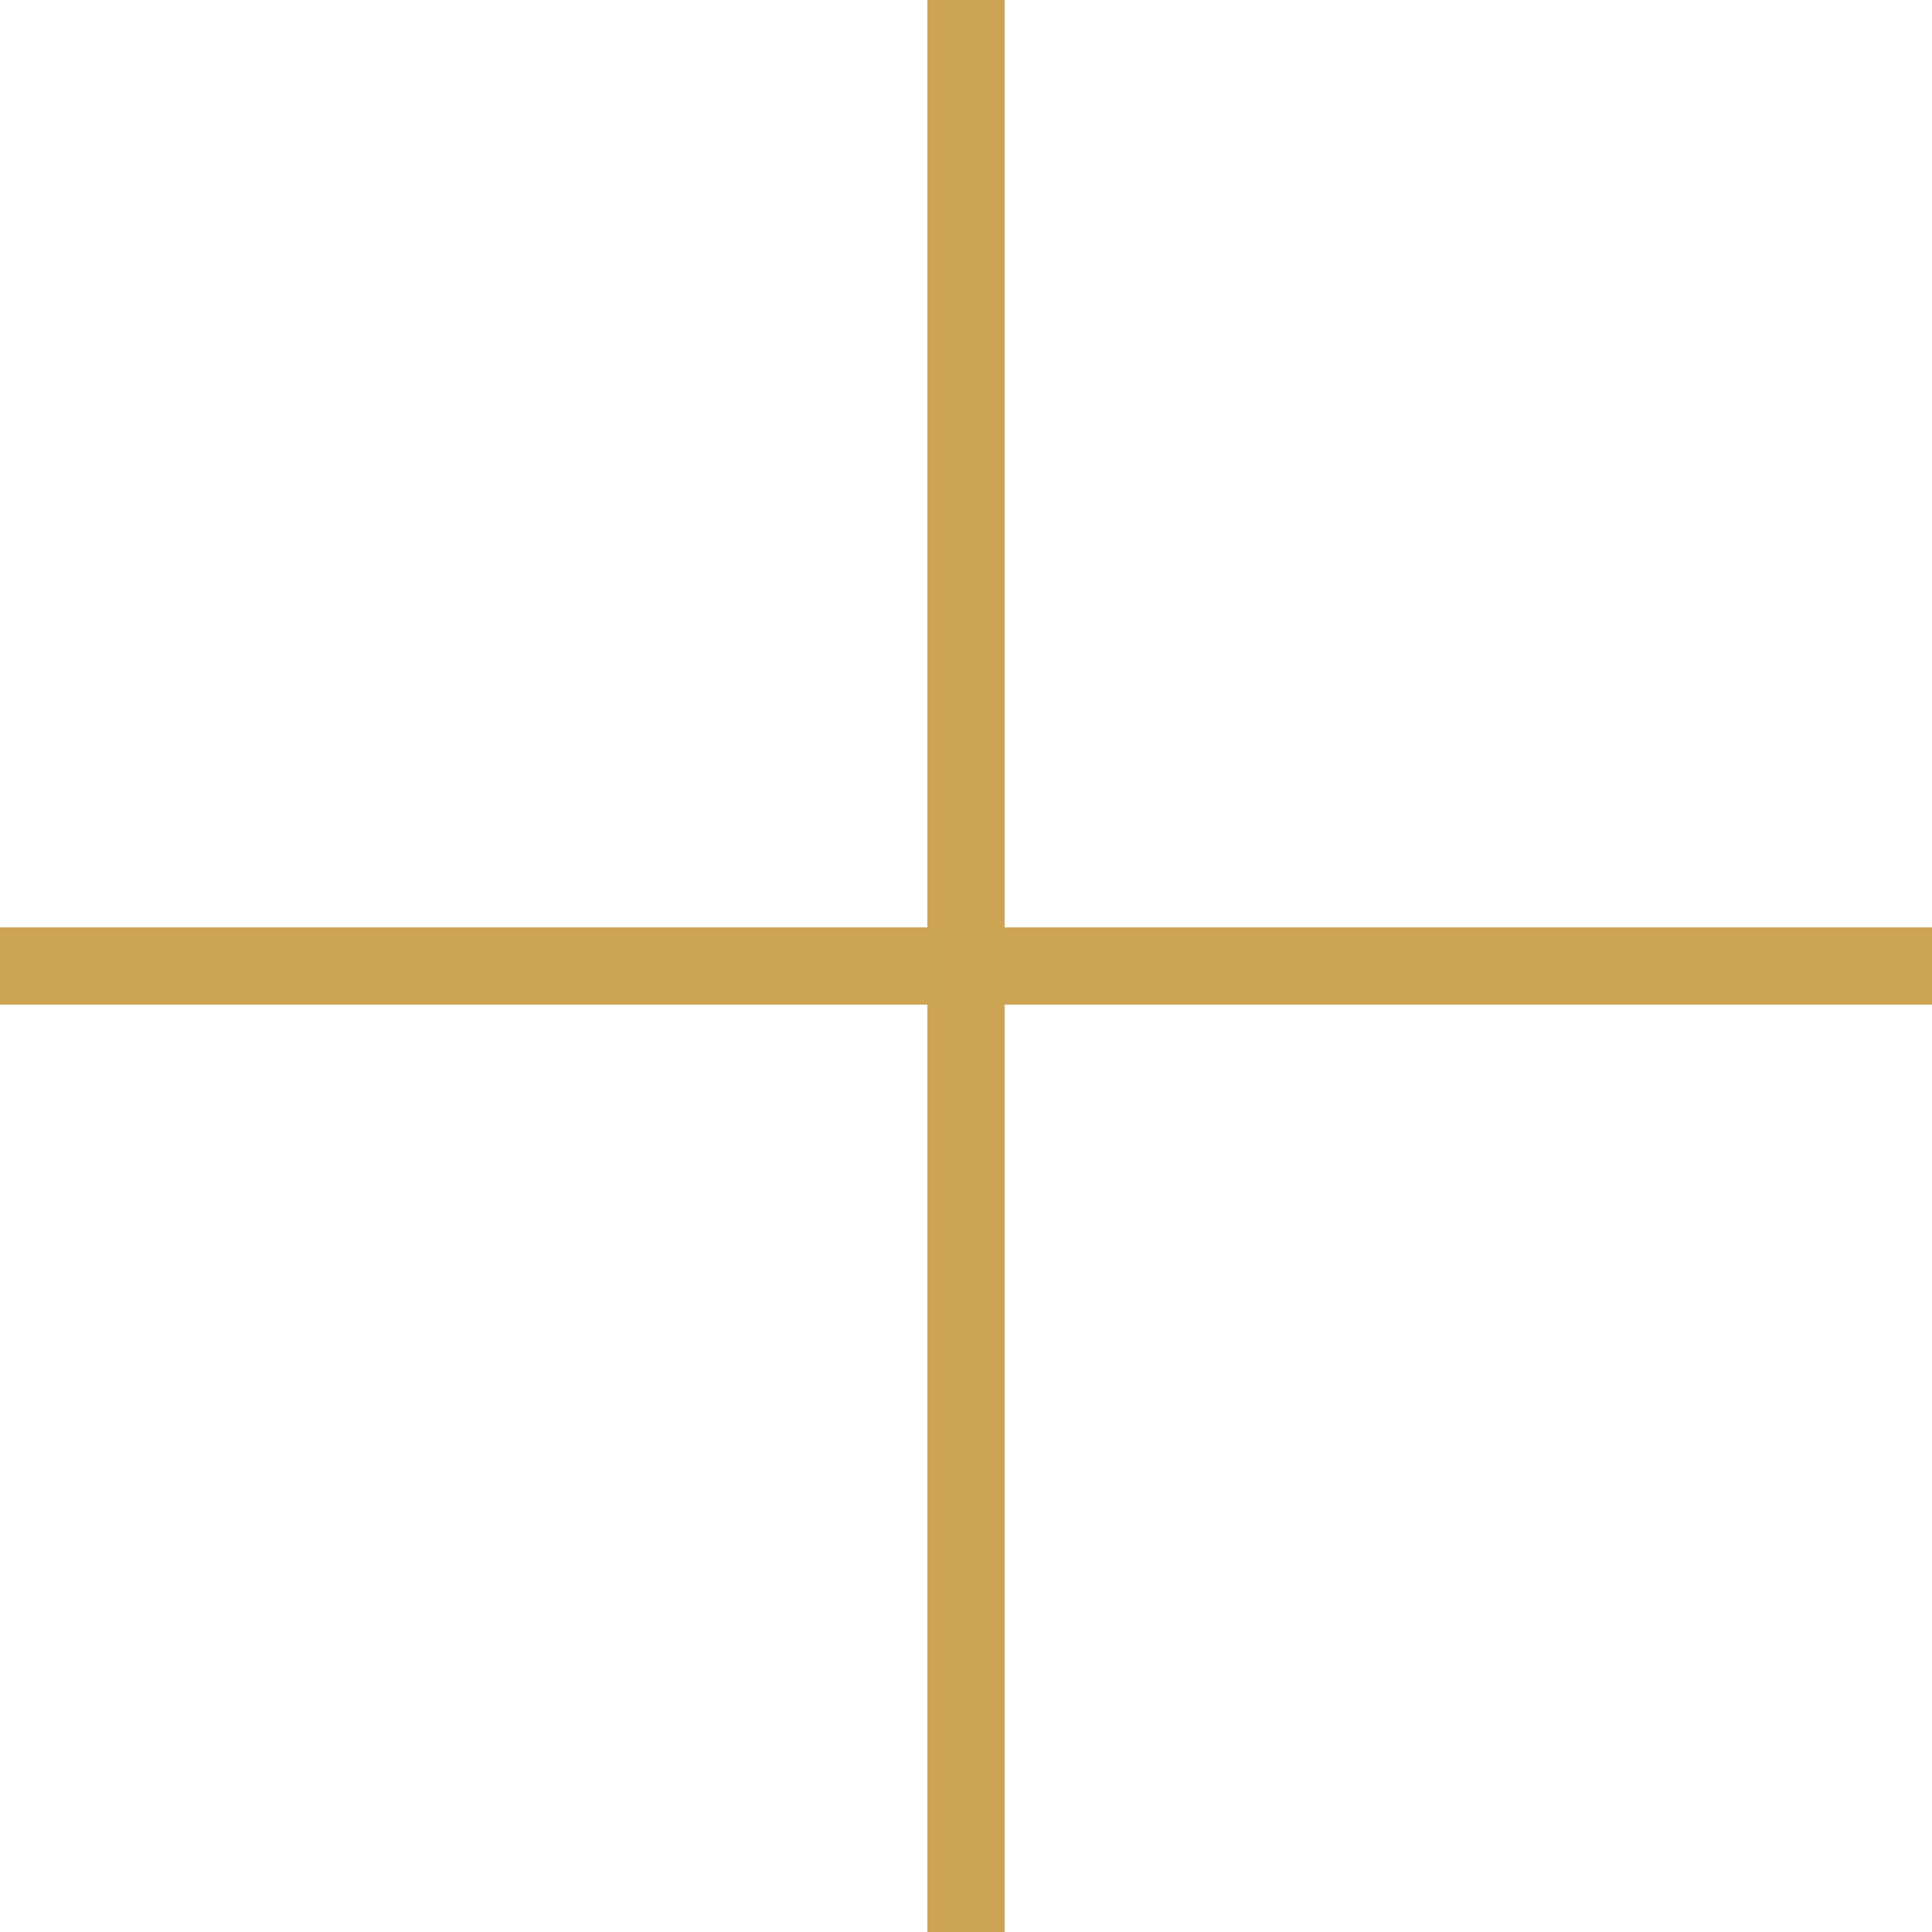
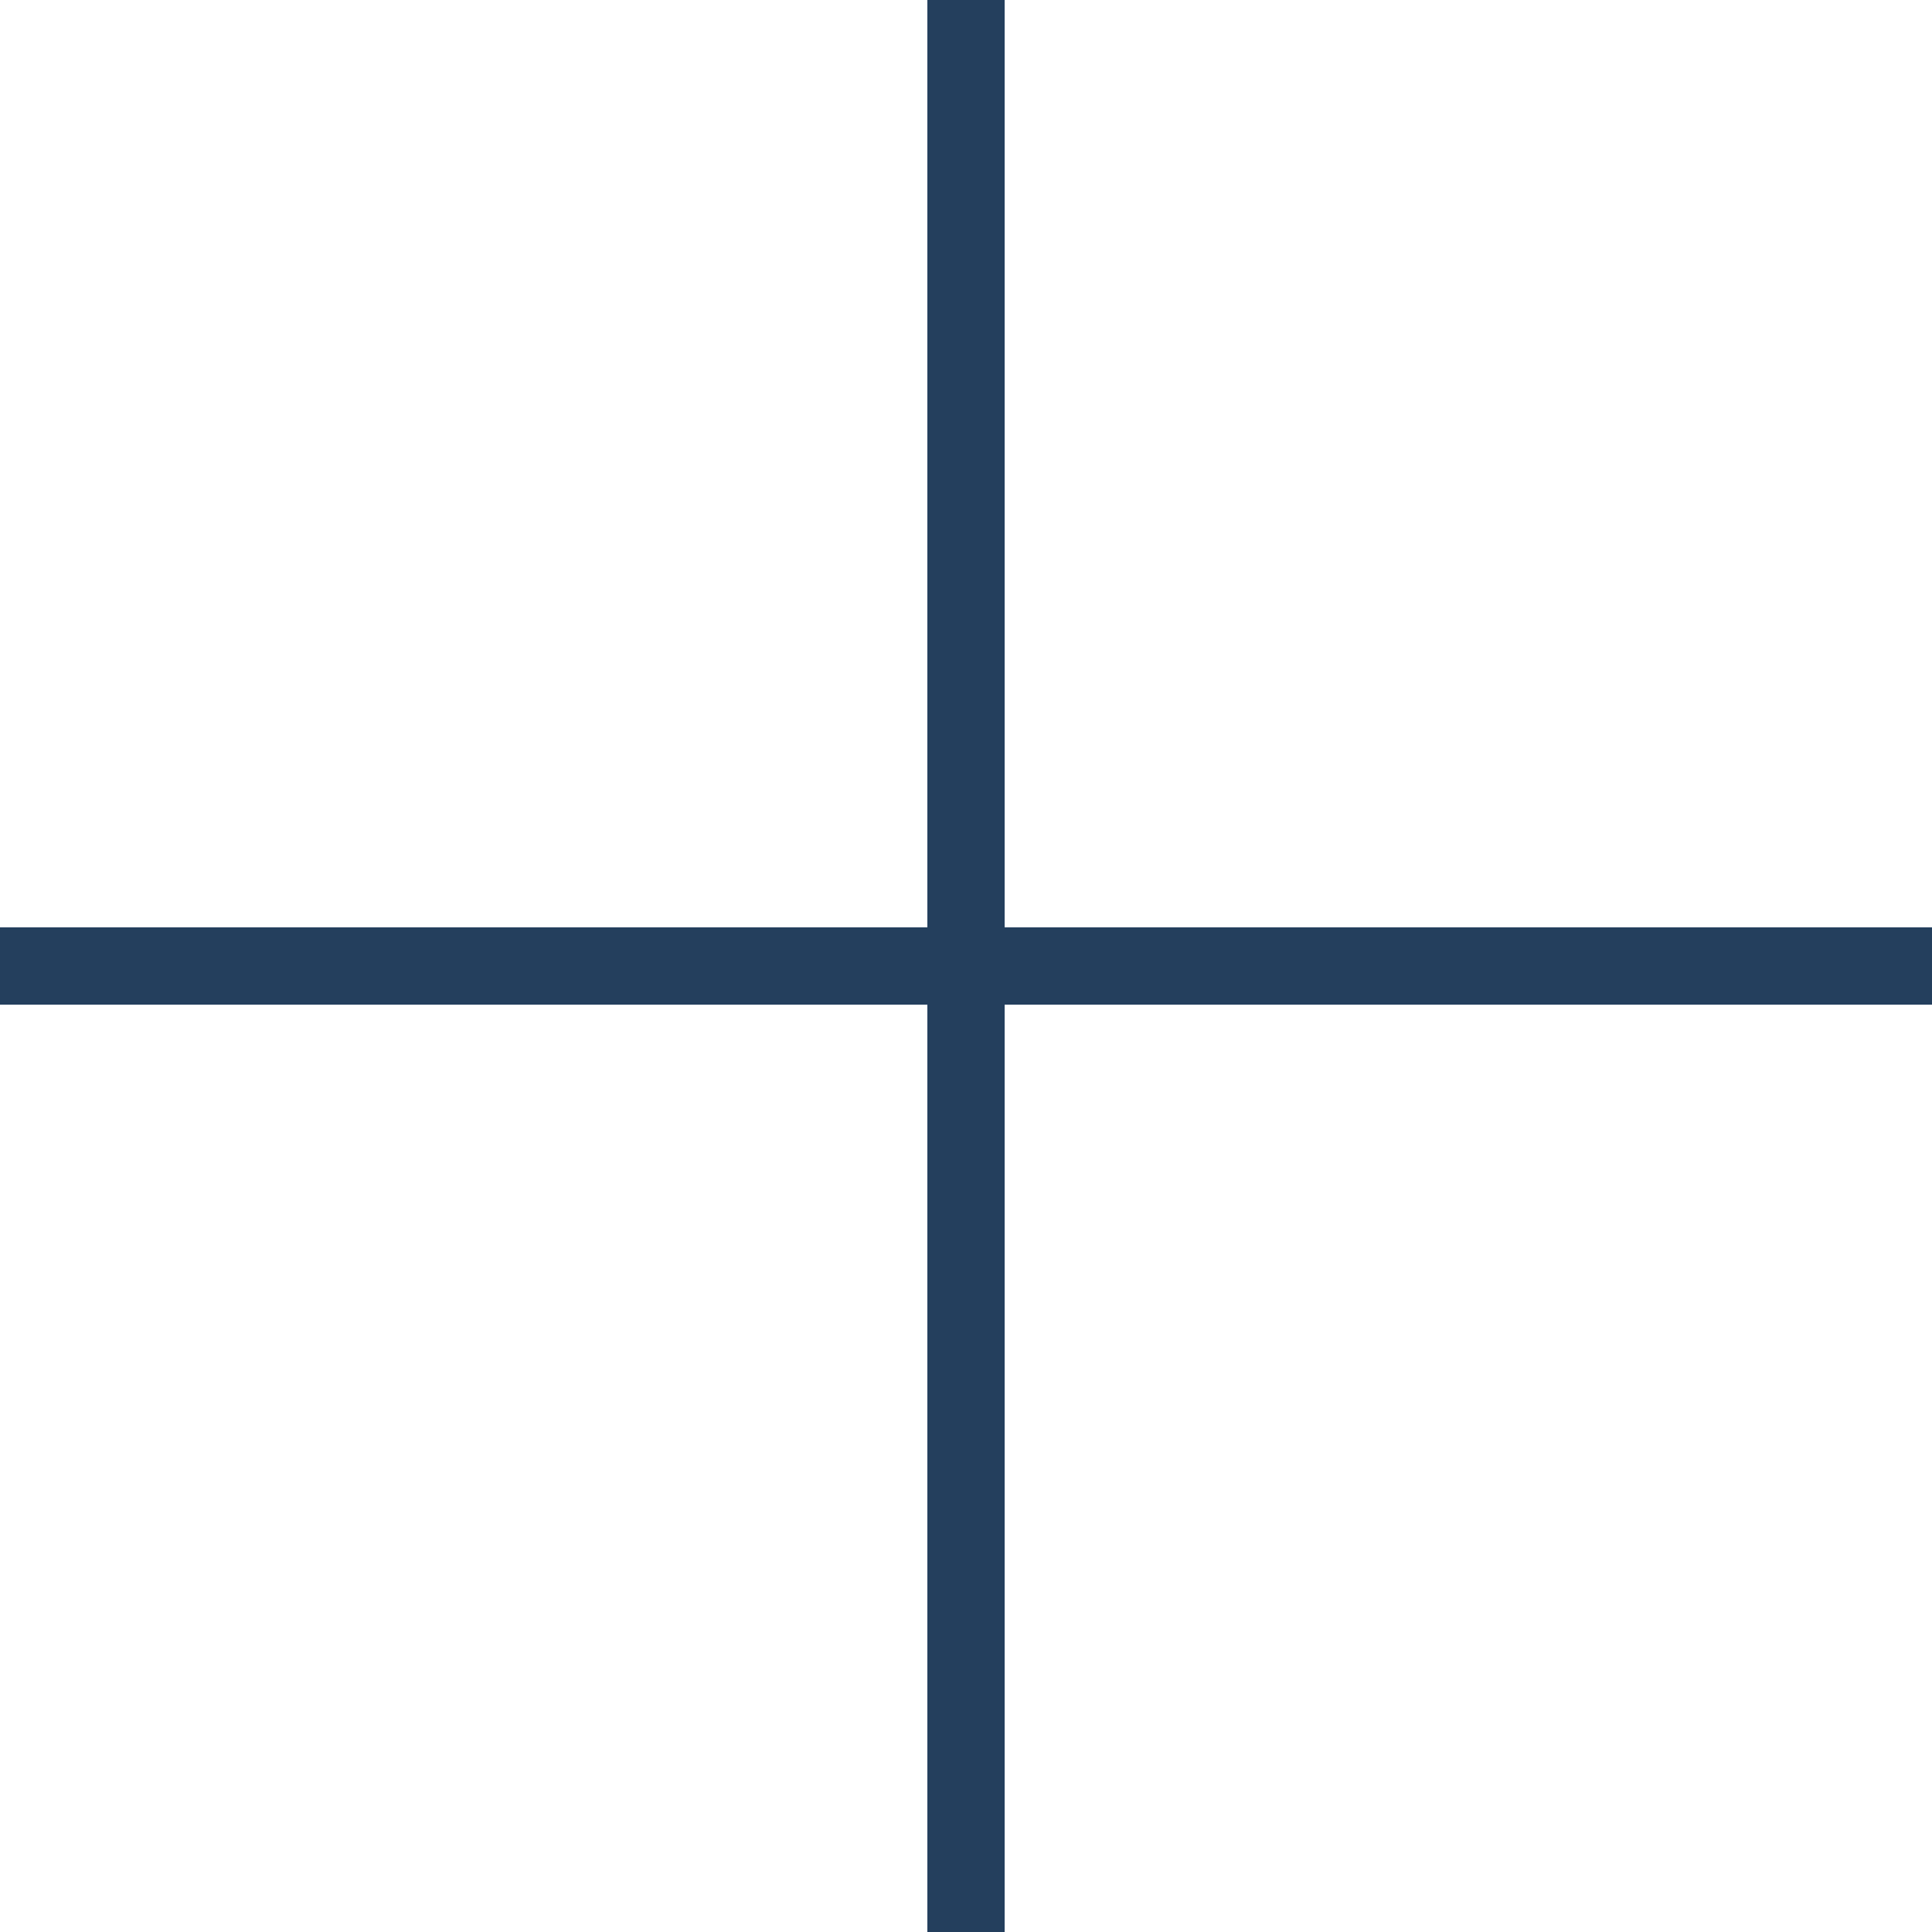
<svg xmlns="http://www.w3.org/2000/svg" width="50" height="50" viewBox="0 0 50 50" fill="none">
-   <line x1="25" x2="25" y2="50" stroke="#CDA454" stroke-width="2" />
-   <line x1="50" y1="25" y2="25" stroke="#CDA454" stroke-width="2" />
+   <line x1="25" x2="25" y2="50" stroke="#243F5D" stroke-width="2" />
+   <line x1="50" y1="25" y2="25" stroke="#243F5D" stroke-width="2" />
</svg>
